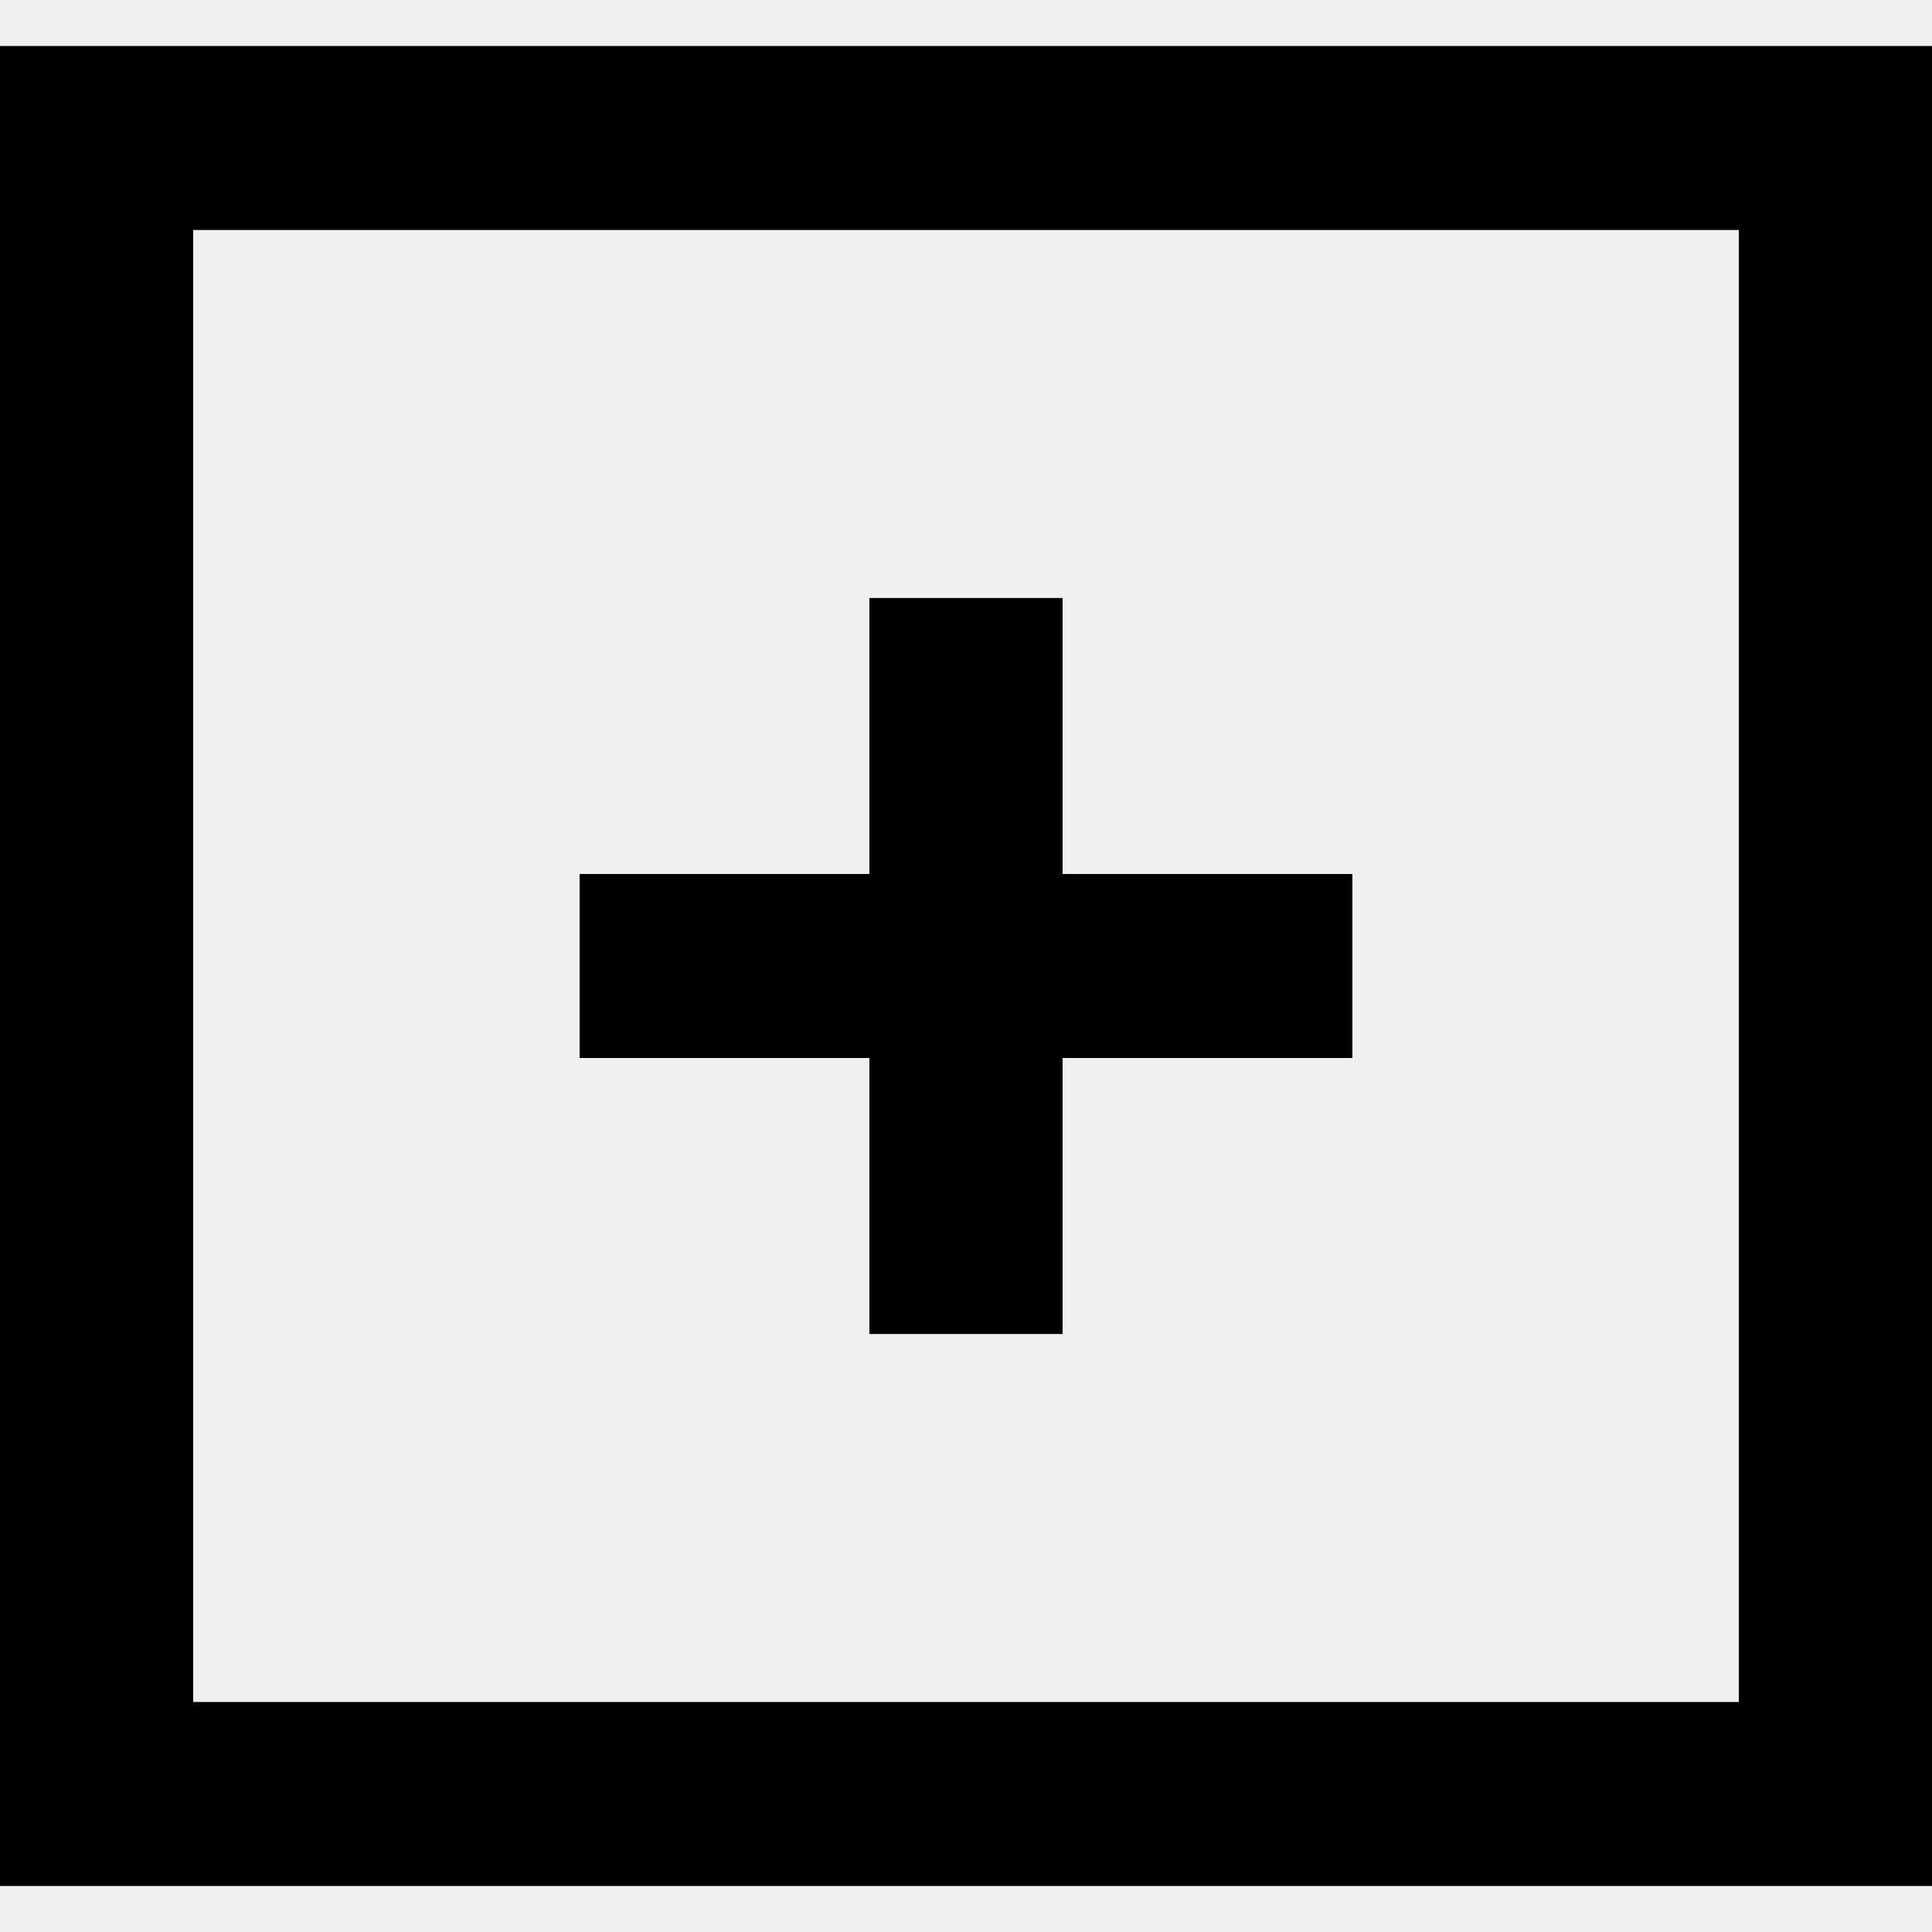
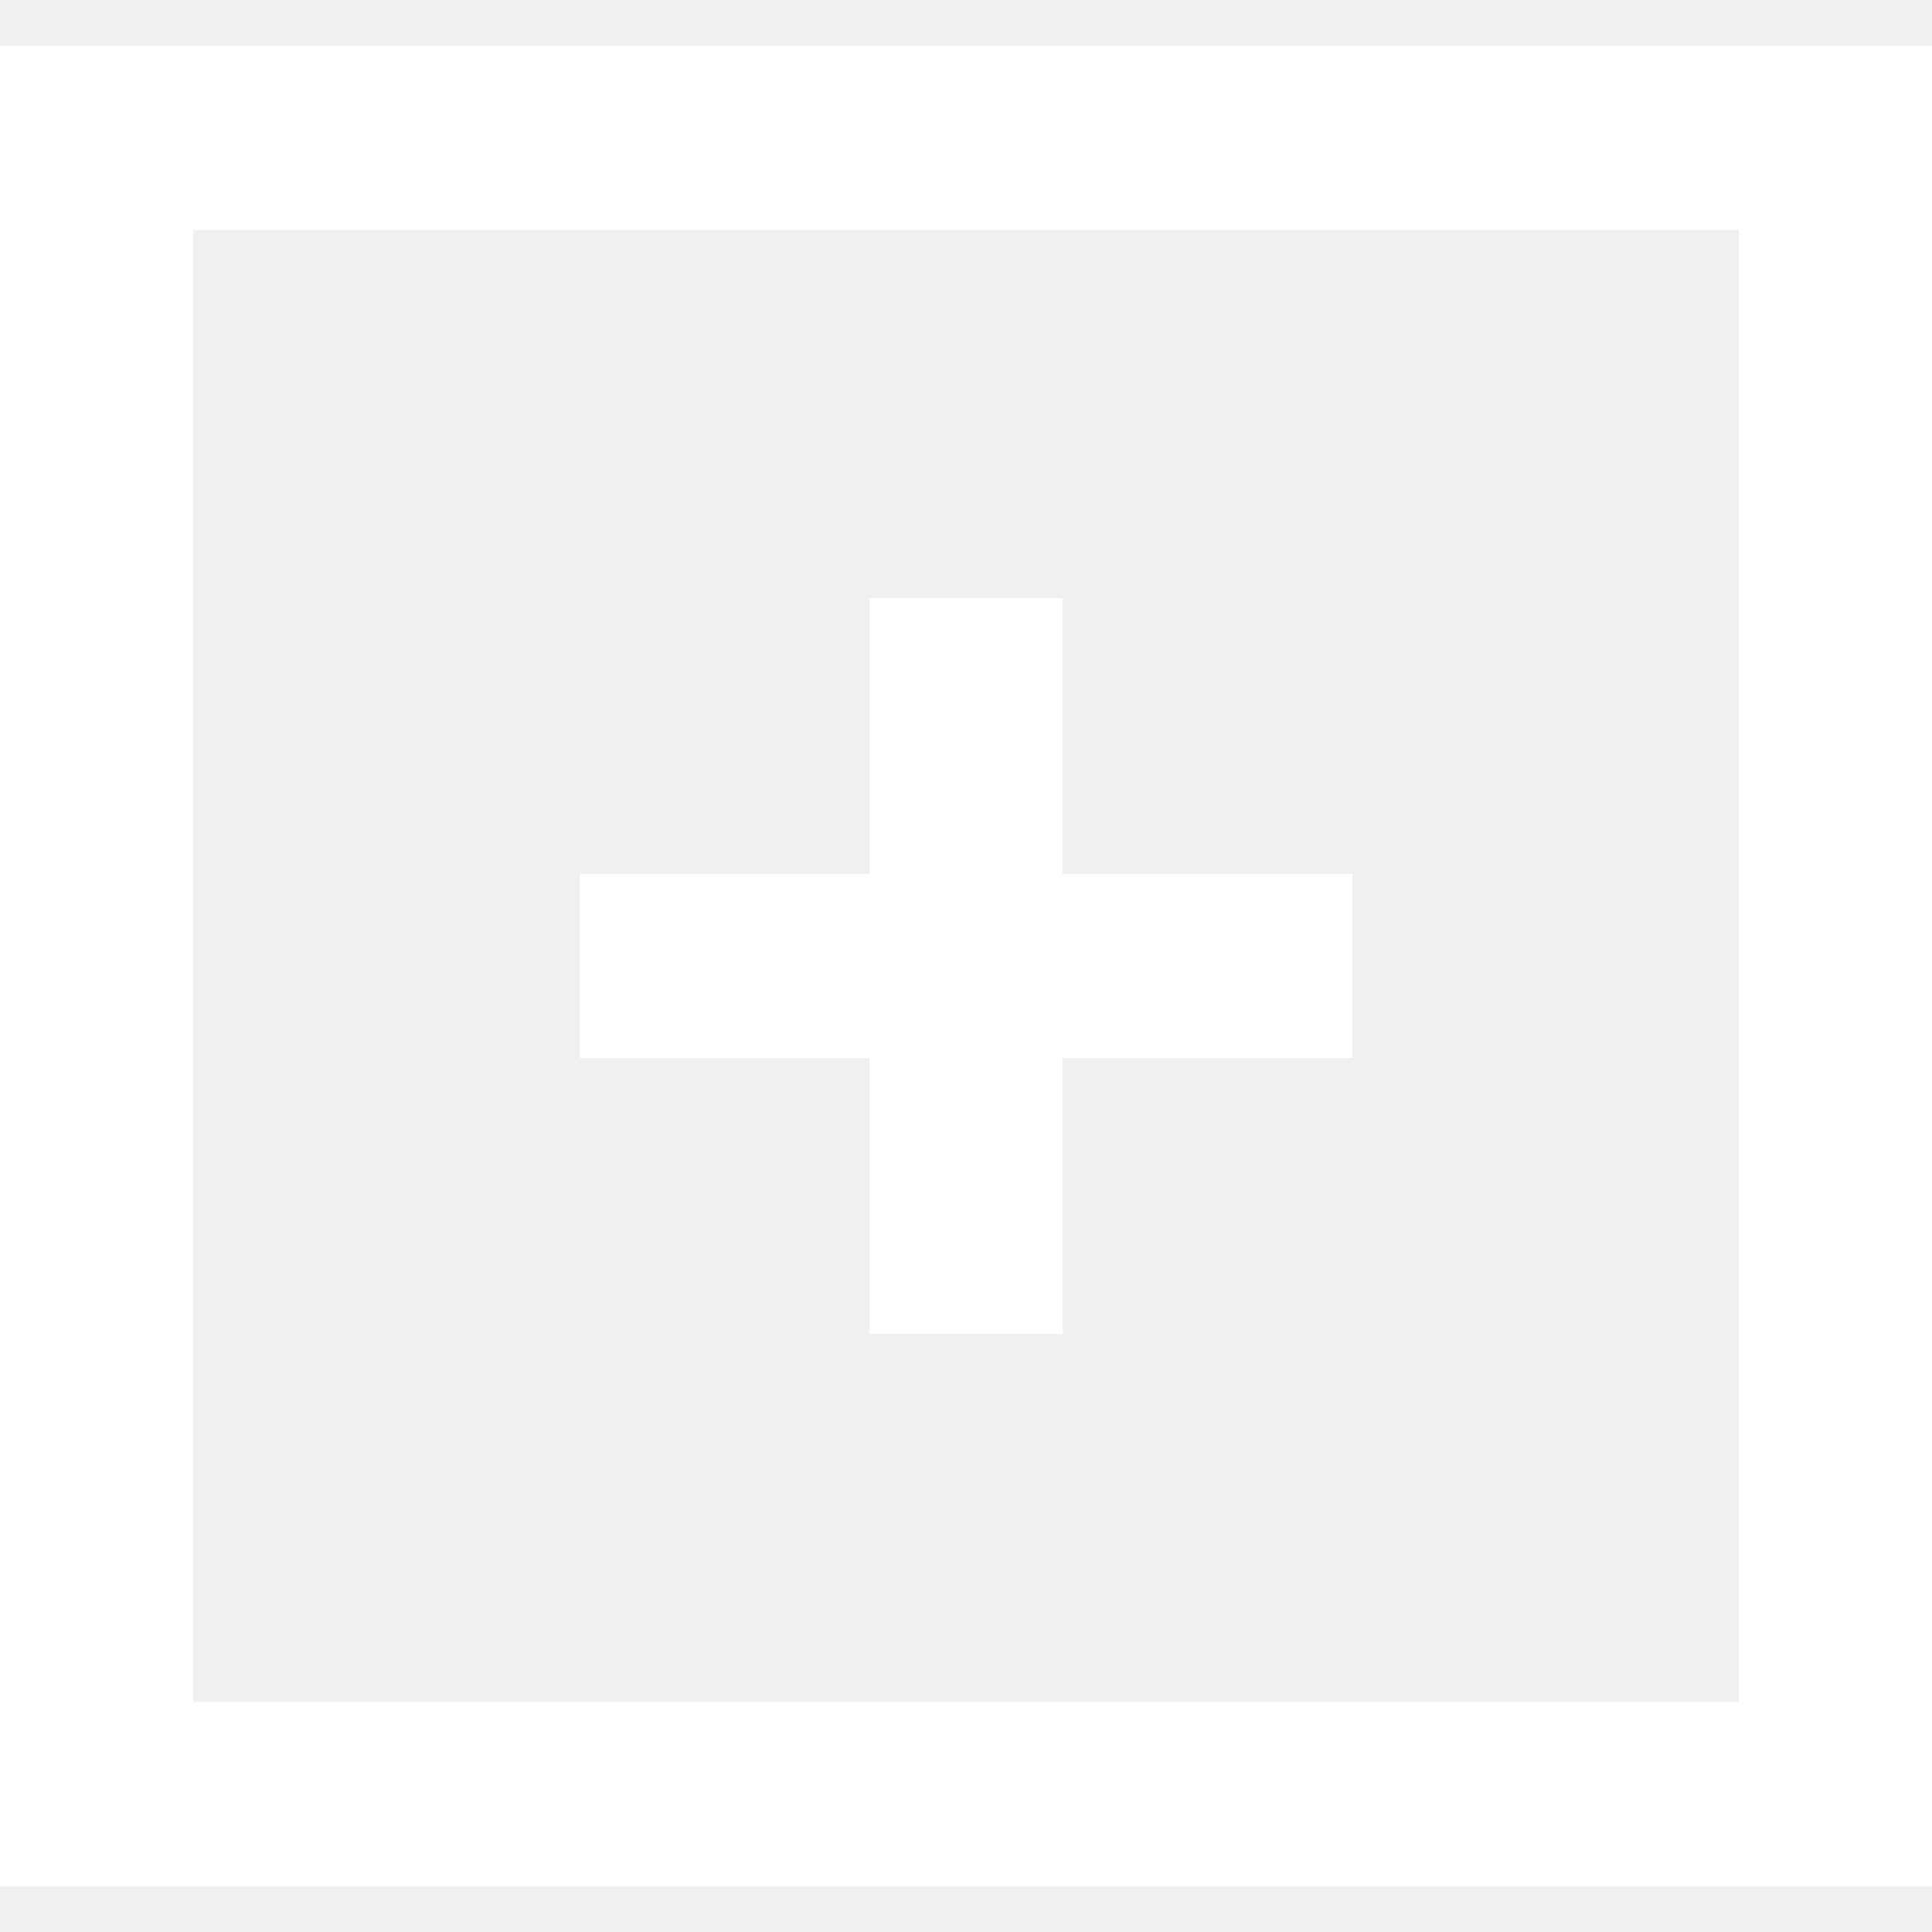
<svg xmlns="http://www.w3.org/2000/svg" width="24px" height="24px" viewBox="0 -0.5 21 21" version="1.1">
  <defs>

</defs>
  <g id="Page-1" stroke="none" stroke-width="1" fill="none" fill-rule="evenodd">
    <g id="Dribbble-Light-Preview" transform="translate(-339, -240)" fill="#000000">
      <g id="icons" transform="translate(56, 160)">
-         <path d="M285.1,98 L301.9,98 L301.9,82 L285.1,82 L285.1,98 Z M283,100 L304,100 L304,80 L283,80 L283,100 Z M292.45,91 L289.3,91 L289.3,89 L292.45,89 L292.45,86 L294.55,86 L294.55,89 L297.7,89 L297.7,91 L294.55,91 L294.55,94 L292.45,94 L292.45,91 Z" id="plus-[#1513]">
+         <path fill="#fff" d="M285.1,98 L301.9,98 L301.9,82 L285.1,82 L285.1,98 Z M283,100 L304,100 L304,80 L283,80 L283,100 Z M292.45,91 L289.3,91 L289.3,89 L292.45,89 L292.45,86 L294.55,86 L294.55,89 L297.7,89 L297.7,91 L294.55,91 L294.55,94 L292.45,94 L292.45,91 Z" id="plus-[#1513]">

</path>
      </g>
    </g>
  </g>
</svg>
